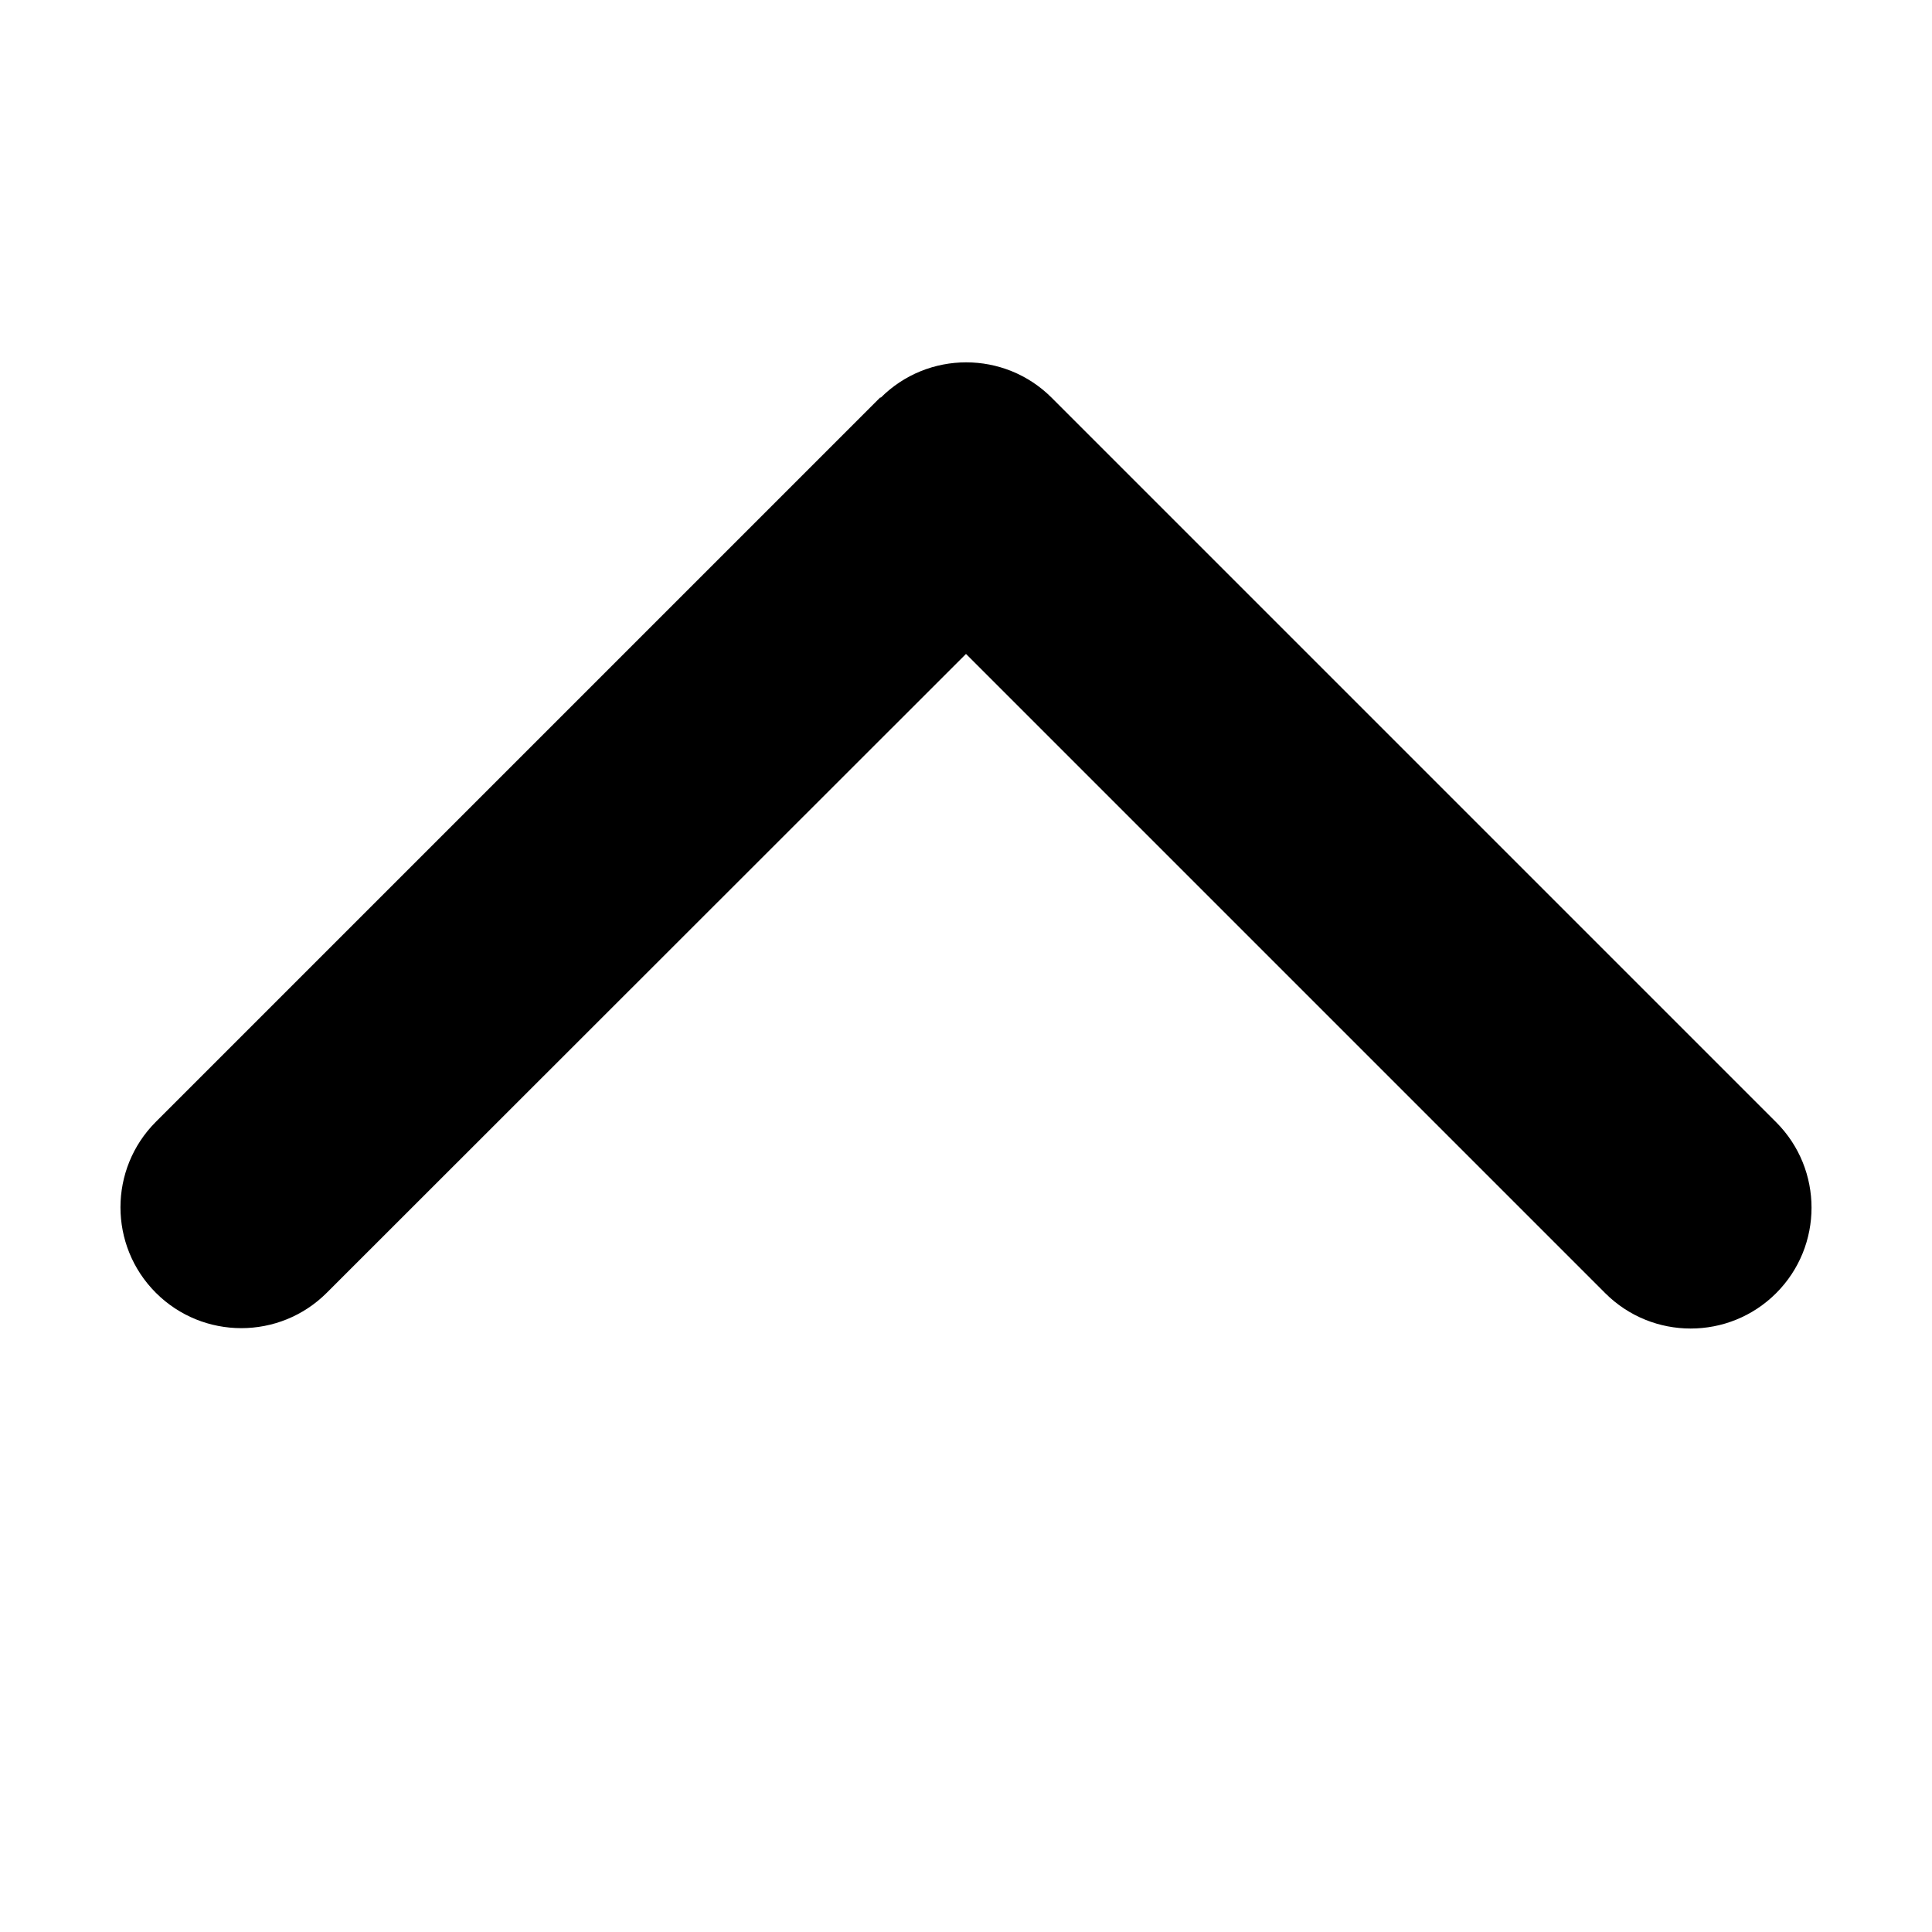
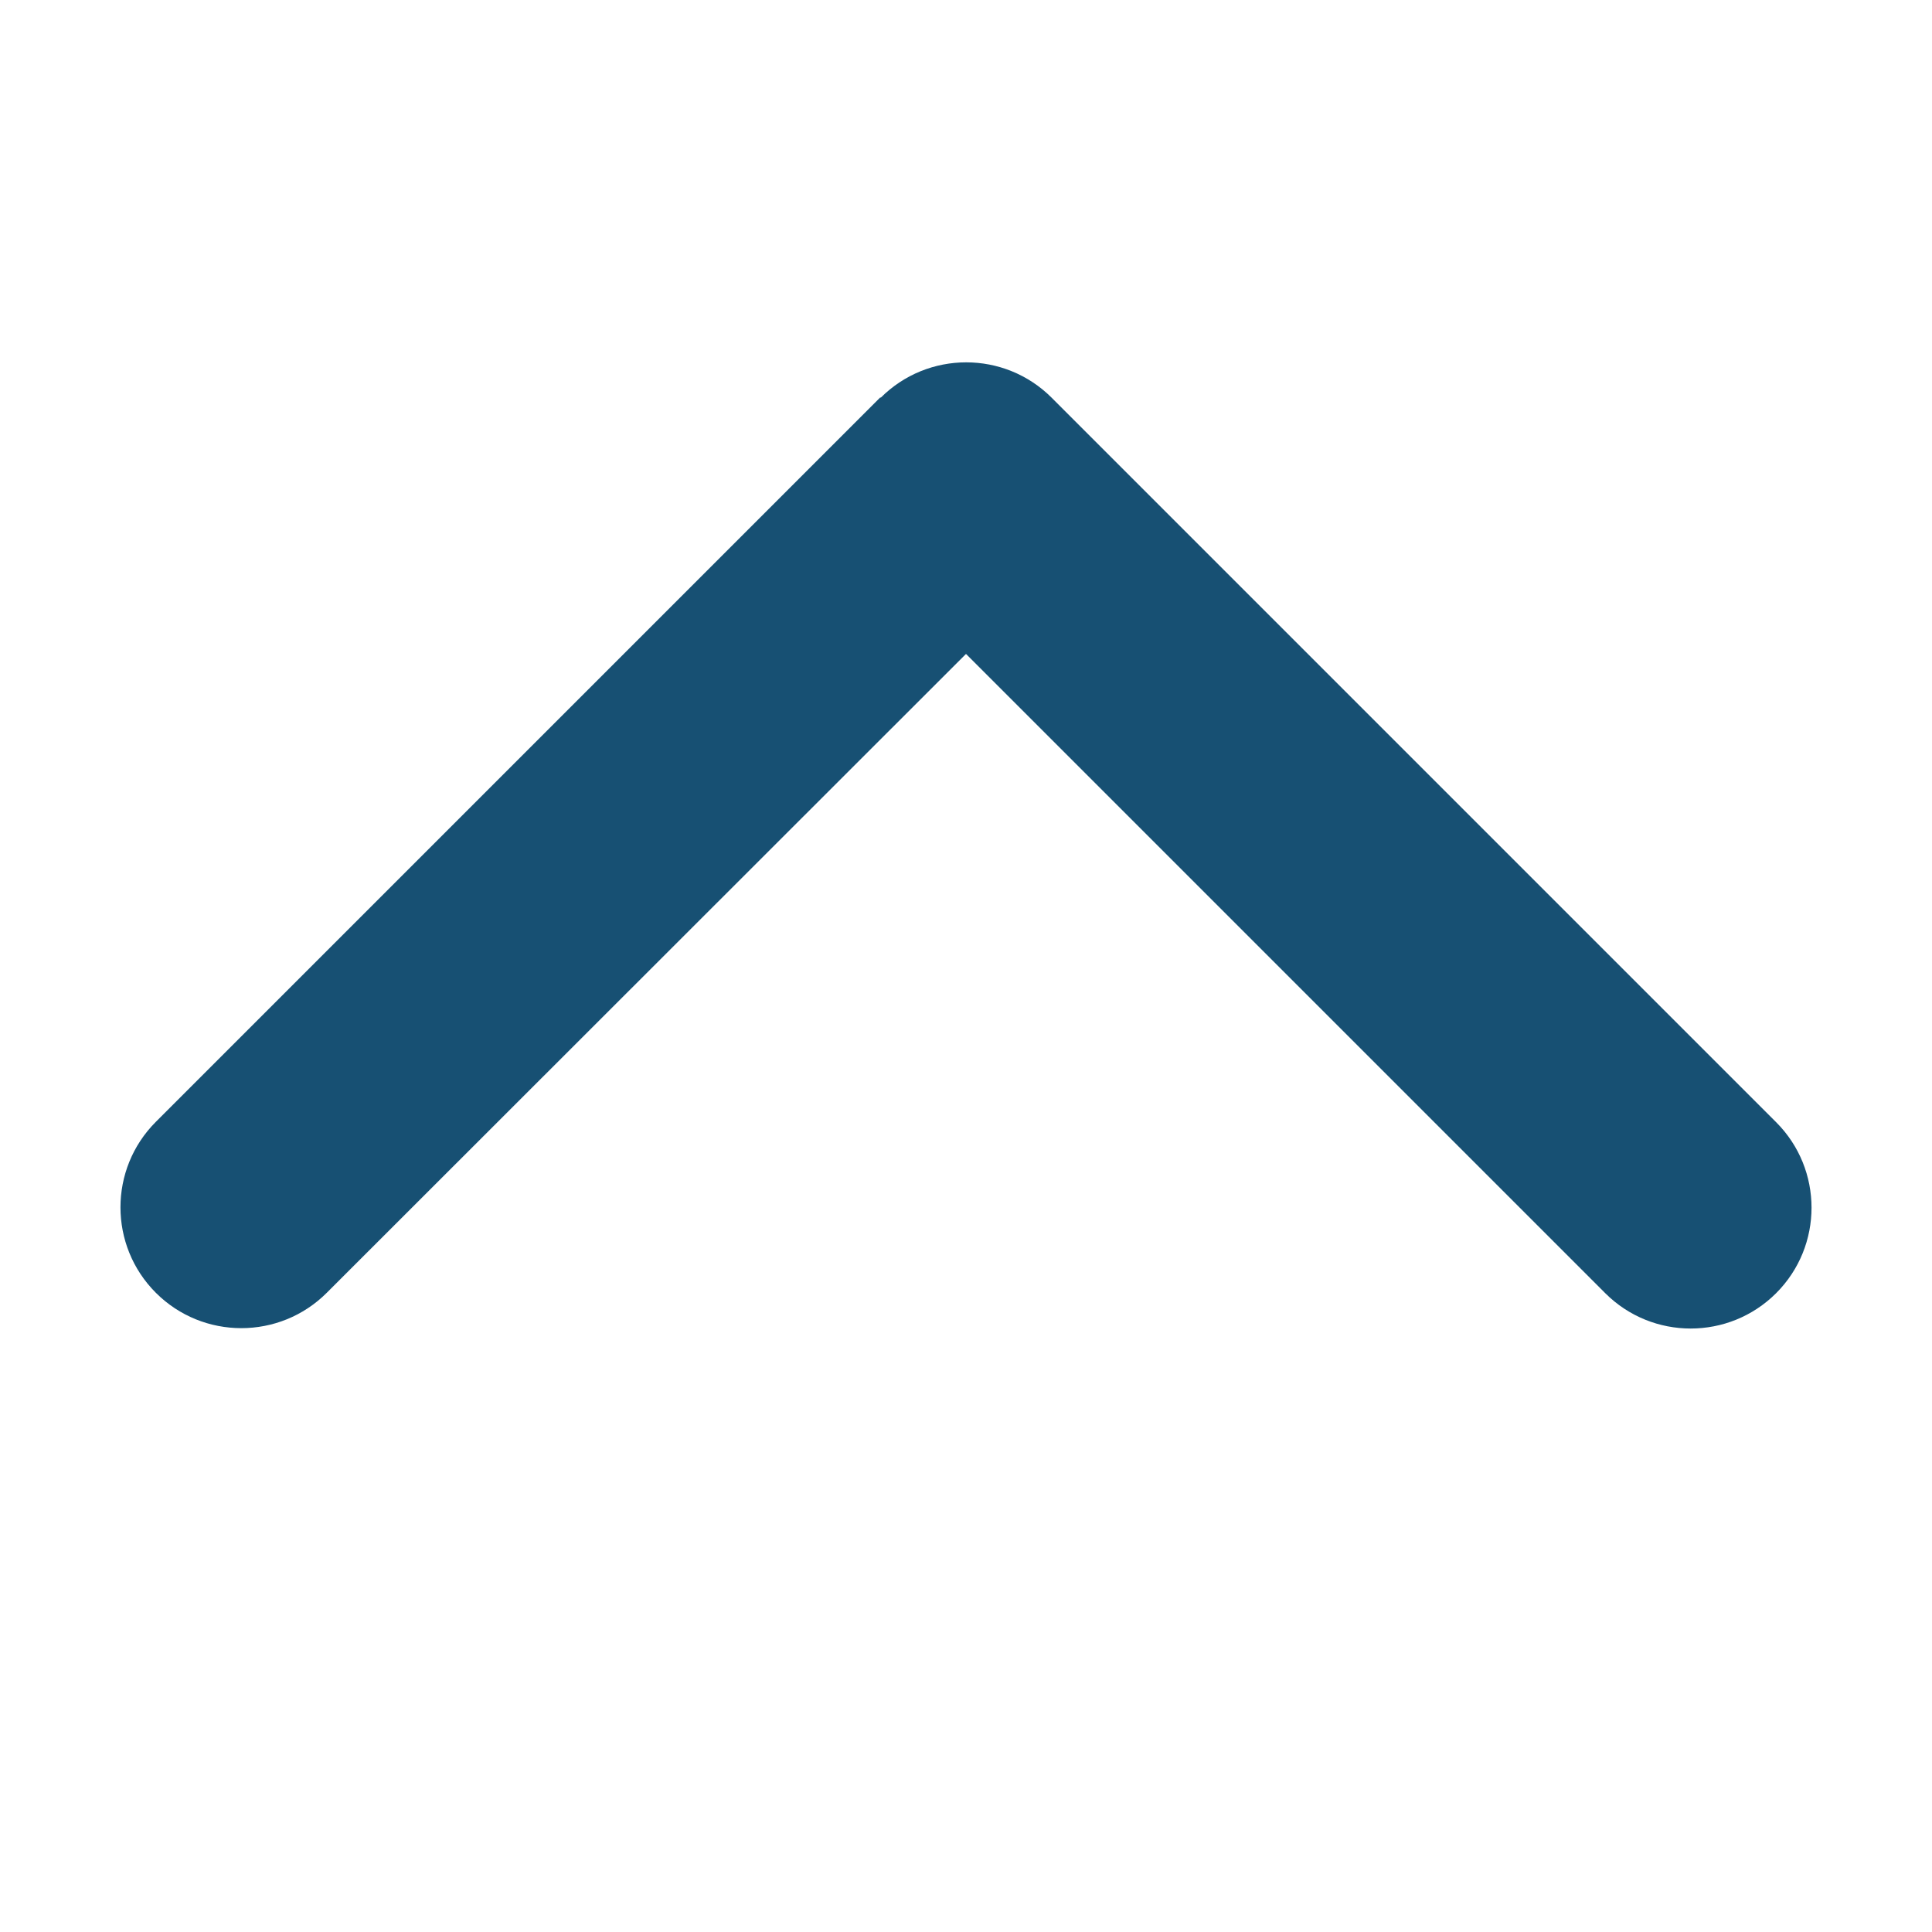
- <svg xmlns="http://www.w3.org/2000/svg" viewBox="0 0 512 512">
+ <svg xmlns="http://www.w3.org/2000/svg" viewBox="0 0 512 512" fill="#175073">
  <path d="M233.4 105.4c12.5-12.5 32.8-12.5 45.3 0l192 192c12.5 12.5 12.5 32.8 0 45.3s-32.8 12.5-45.3 0L256 173.3 86.6 342.6c-12.5 12.5-32.8 12.5-45.3 0s-12.5-32.8 0-45.3l192-192z" />
</svg>
